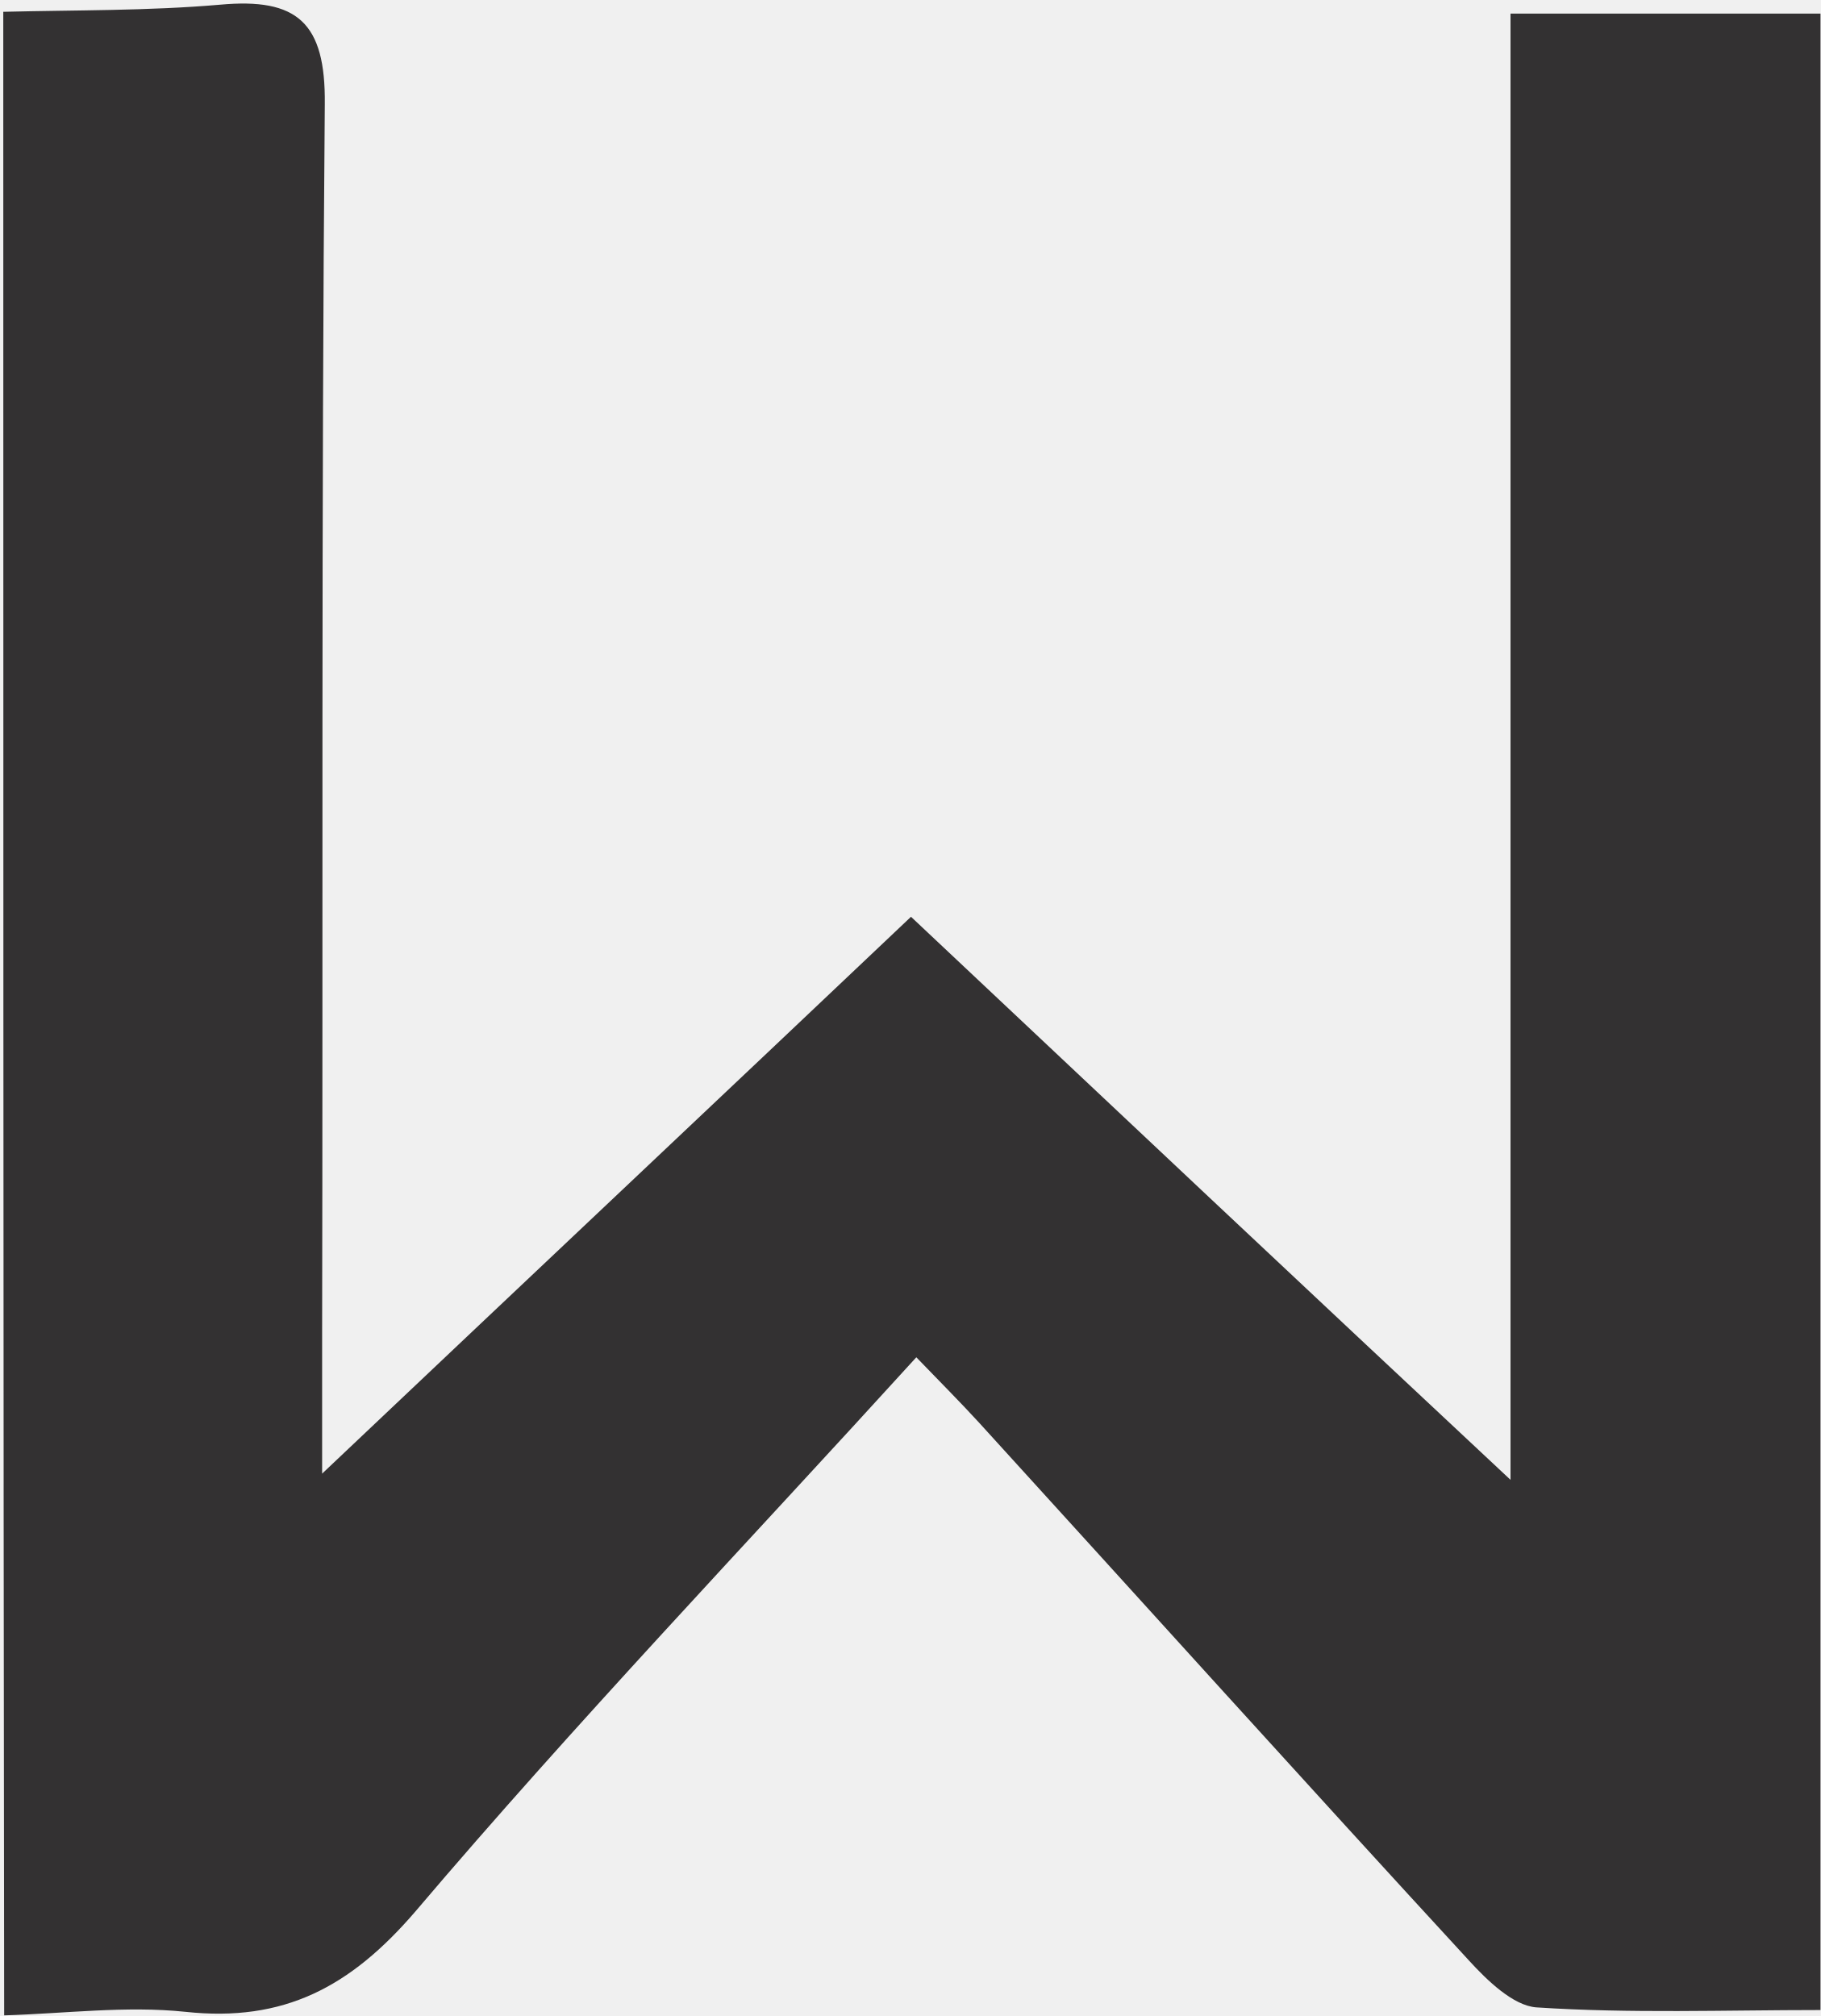
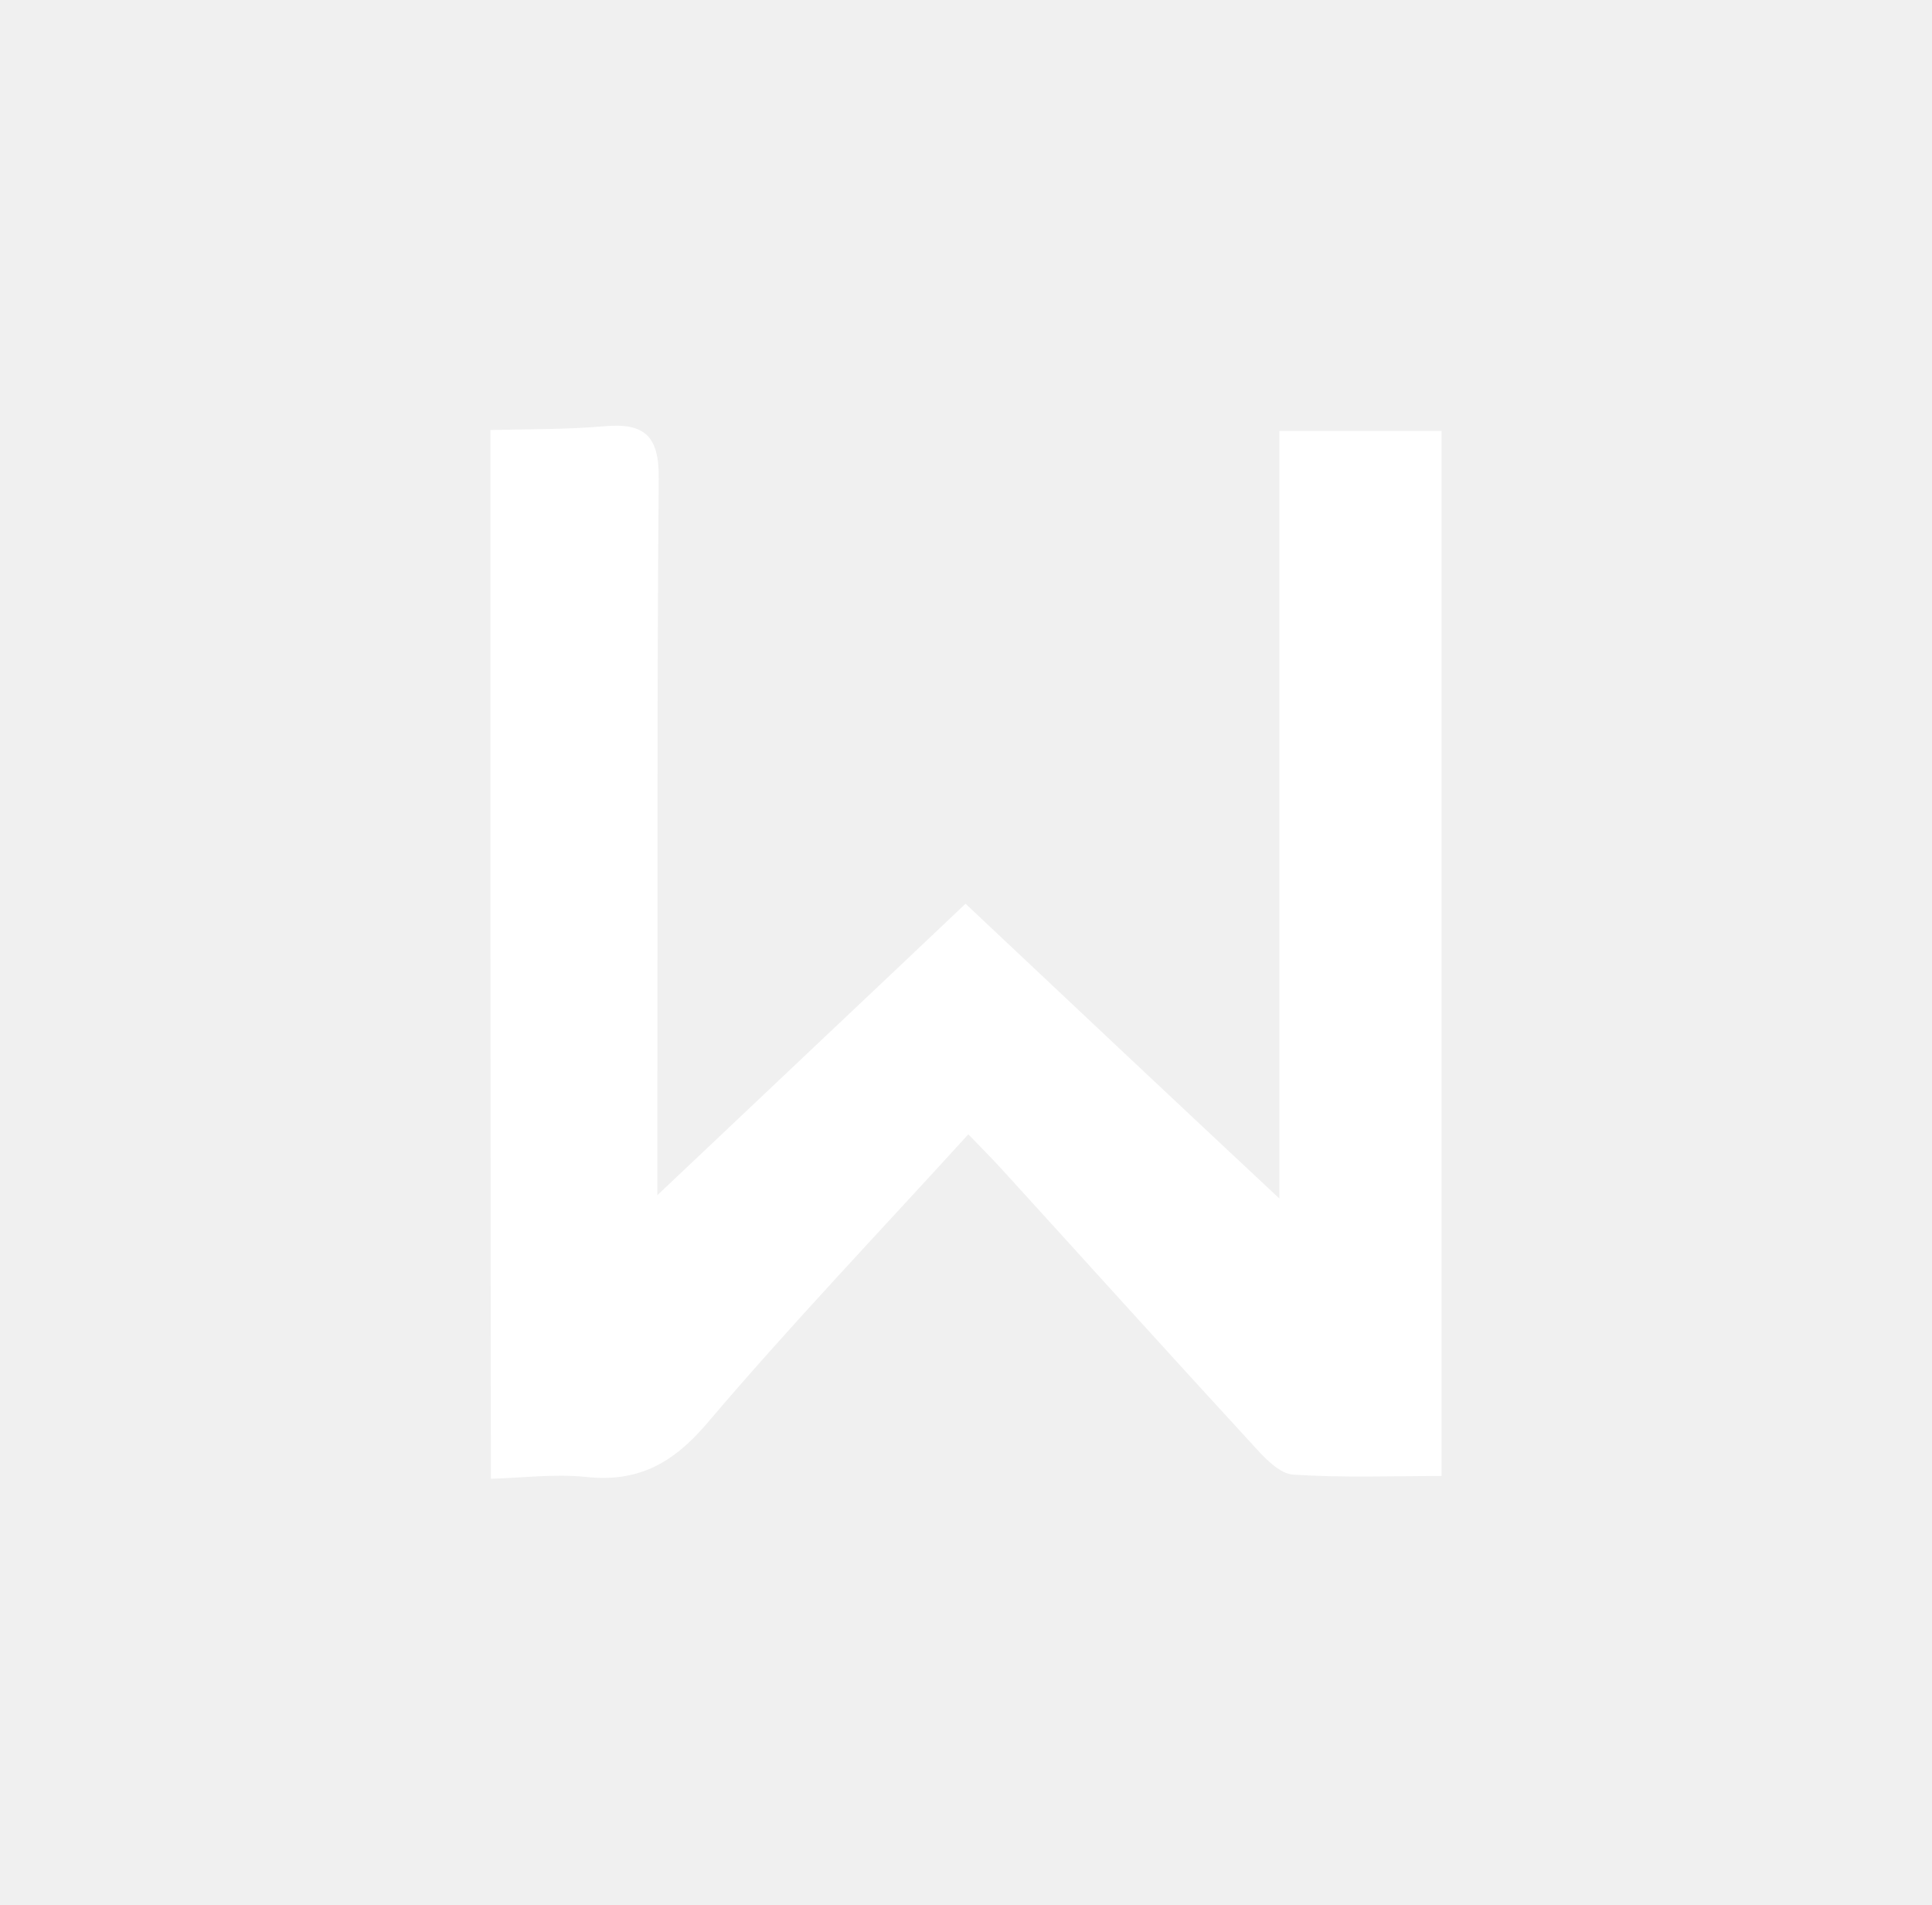
- <svg xmlns="http://www.w3.org/2000/svg" width="205" height="227" viewBox="0 0 205 227" fill="none">
-   <path d="M0.369 1.329C8.469 1.129 16.669 1.229 24.769 0.529C33.469 -0.271 36.669 2.529 36.569 11.729C36.169 57.729 36.369 103.729 36.269 149.729C36.269 155.129 36.269 160.529 36.269 165.929C59.069 144.329 81.269 123.429 102.569 103.229C124.769 124.129 147.169 145.229 170.069 166.629C170.069 112.129 170.069 57.329 170.069 1.529C182.269 1.529 193.369 1.529 204.969 1.529C204.969 76.229 204.969 150.629 204.969 226.329C194.169 226.329 183.569 226.729 172.969 226.029C170.369 225.829 167.469 223.029 165.369 220.729C146.869 200.629 128.669 180.429 110.269 160.229C108.069 157.829 105.869 155.629 103.169 152.829C84.069 173.829 64.769 194.029 46.769 215.229C39.469 223.729 31.969 227.729 20.869 226.529C14.169 225.829 7.269 226.729 0.469 226.929C0.369 151.729 0.369 76.529 0.369 1.329Z" fill="#333132" />
+ <svg xmlns="http://www.w3.org/2000/svg" version="1.1" id="Layer_1" x="0px" y="0px" viewBox="0 0 415.6 409.7" style="enable-background:new 0 0 415.6 409.7;" xml:space="preserve">
+   <style type="text/css">
+ 	.st0{fill:#FFFFFF;}
+ 	.st1{fill:#333132;}
+ </style>
+   <path class="st0" d="M105.5,92.5c8.1-0.2,16.3-0.1,24.4-0.8c8.7-0.8,11.9,2,11.8,11.2c-0.4,46-0.2,92-0.3,138c0,5.4,0,10.8,0,16.2  c22.8-21.6,45-42.5,66.3-62.7c22.2,20.9,44.6,42,67.5,63.4c0-54.5,0-109.3,0-165.1c12.2,0,23.3,0,34.9,0c0,74.7,0,149.1,0,224.8  c-10.8,0-21.4,0.4-32-0.3c-2.6-0.2-5.5-3-7.6-5.3c-18.5-20.1-36.7-40.3-55.1-60.5c-2.2-2.4-4.4-4.6-7.1-7.4  c-19.1,21-38.4,41.2-56.4,62.4c-7.3,8.5-14.8,12.5-25.9,11.3c-6.7-0.7-13.6,0.2-20.4,0.4C105.5,242.9,105.5,167.7,105.5,92.5z" />
</svg>
